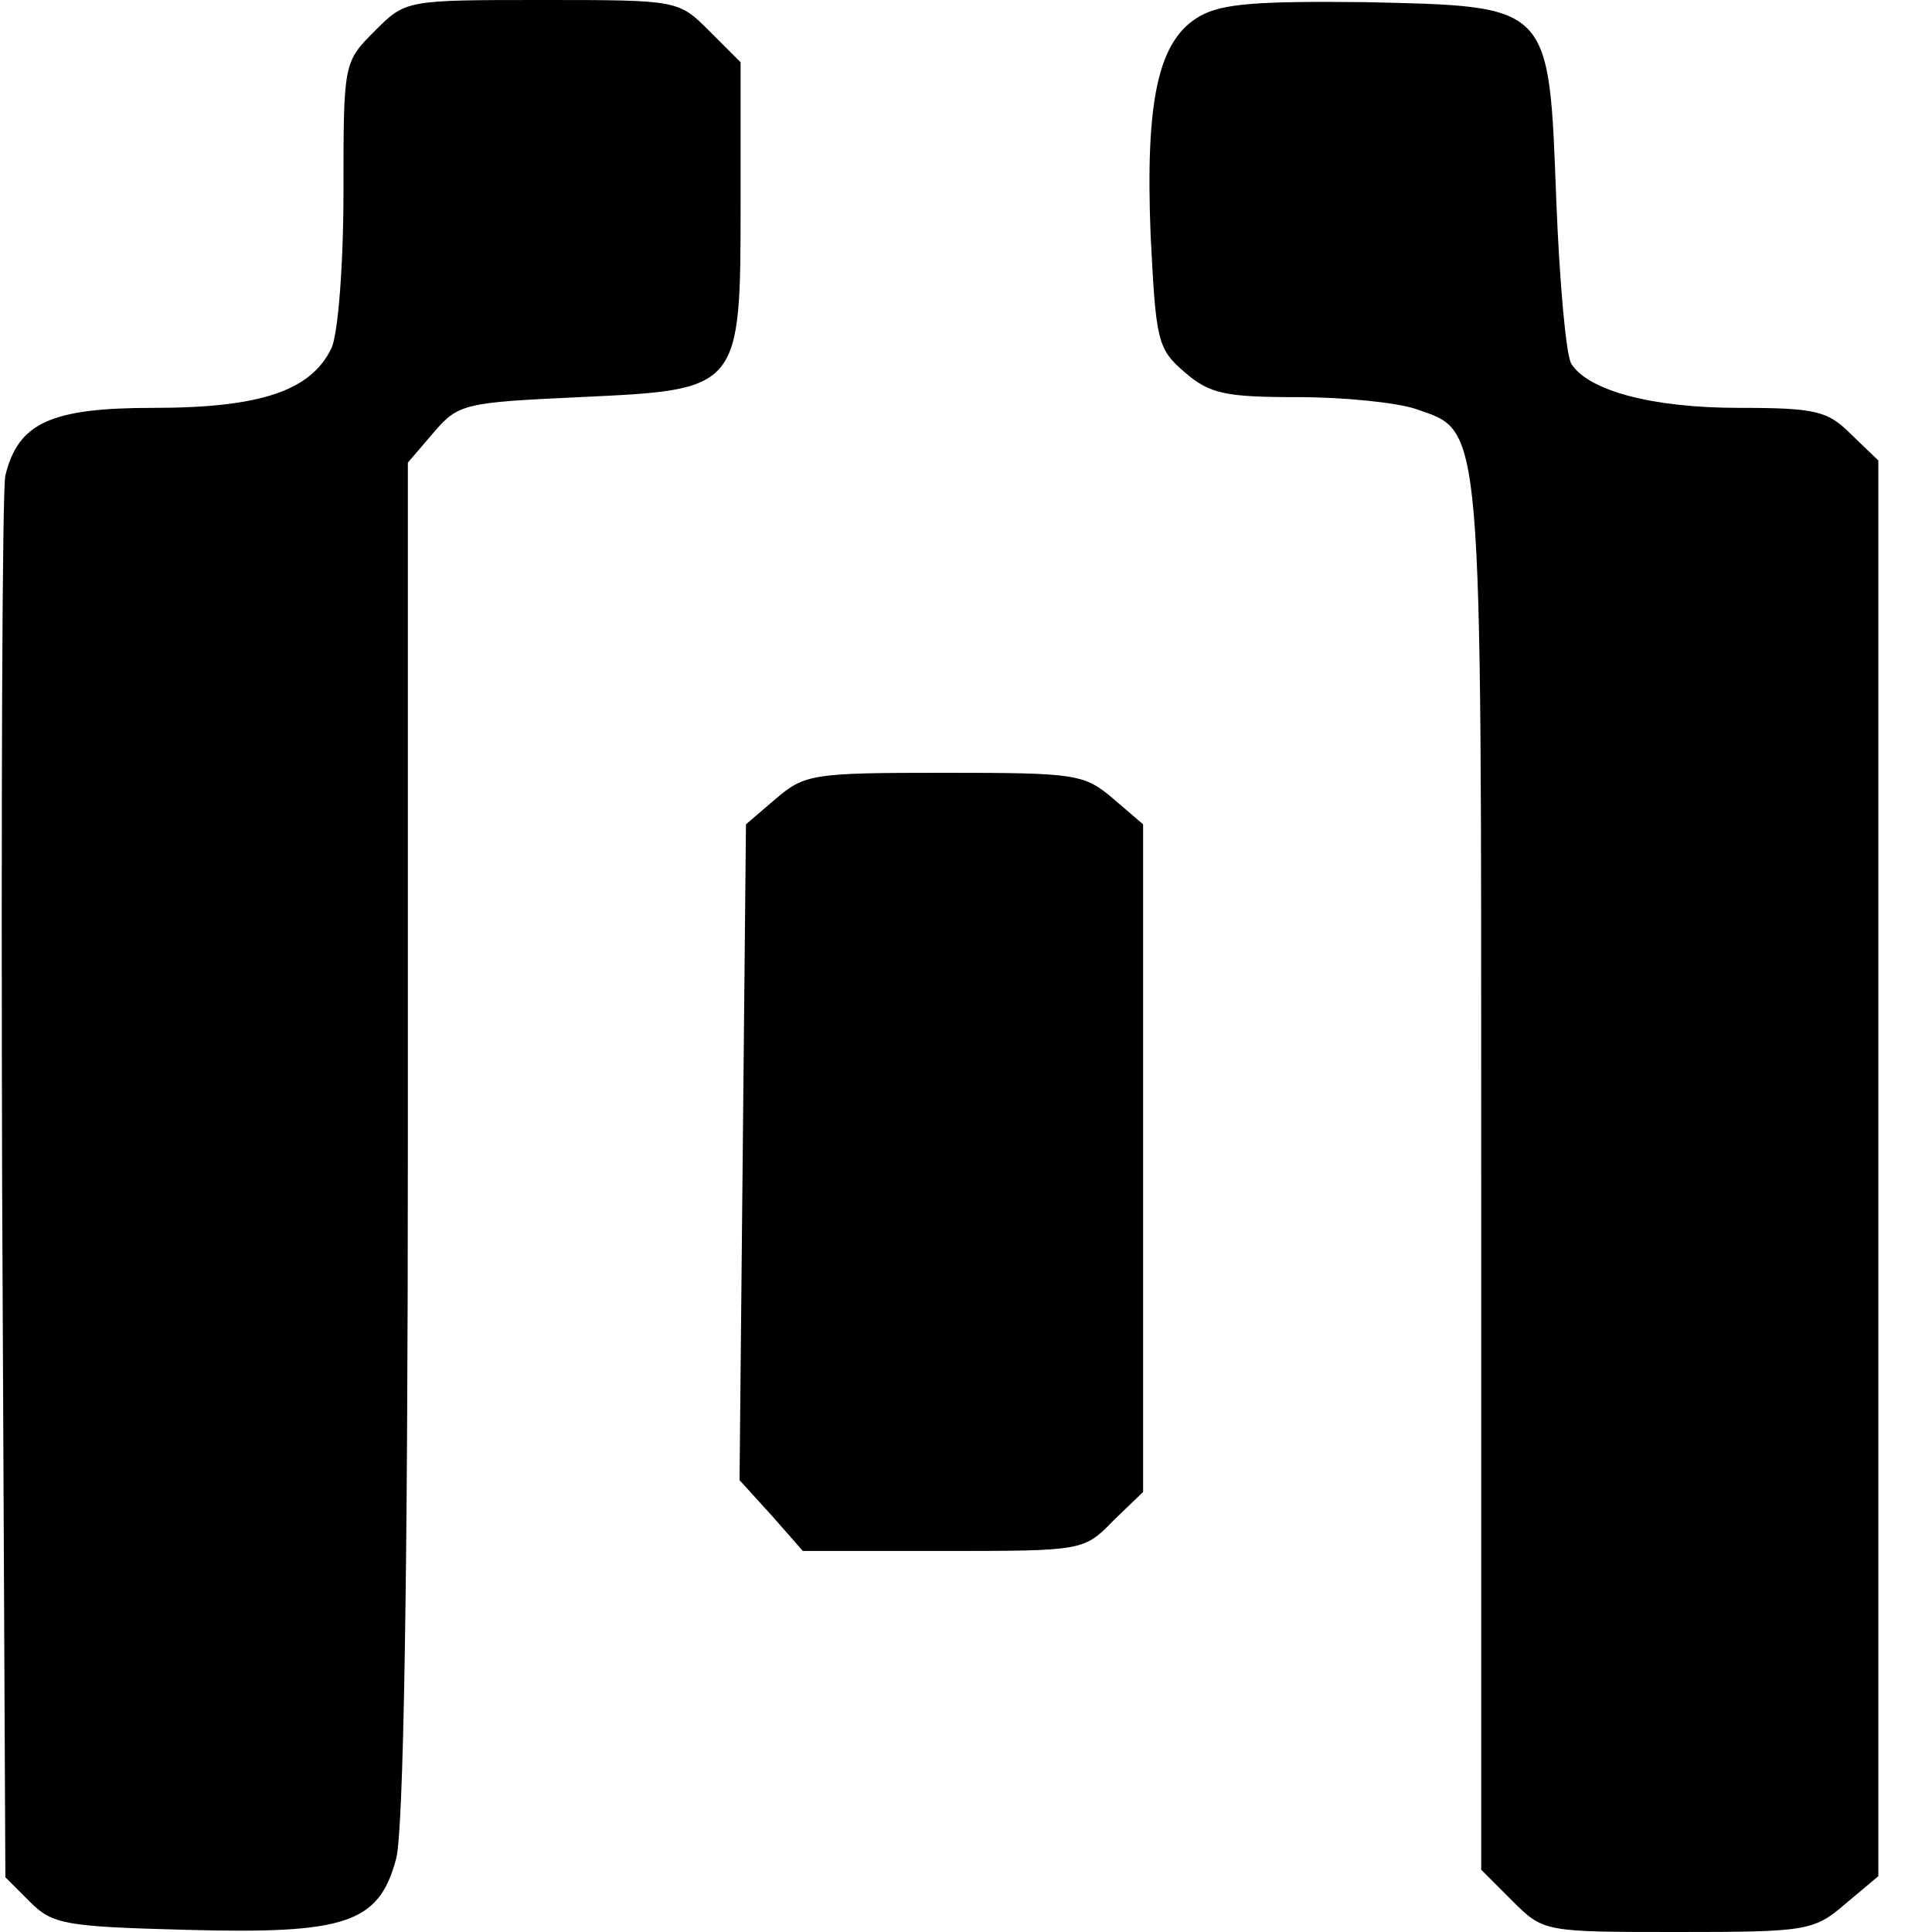
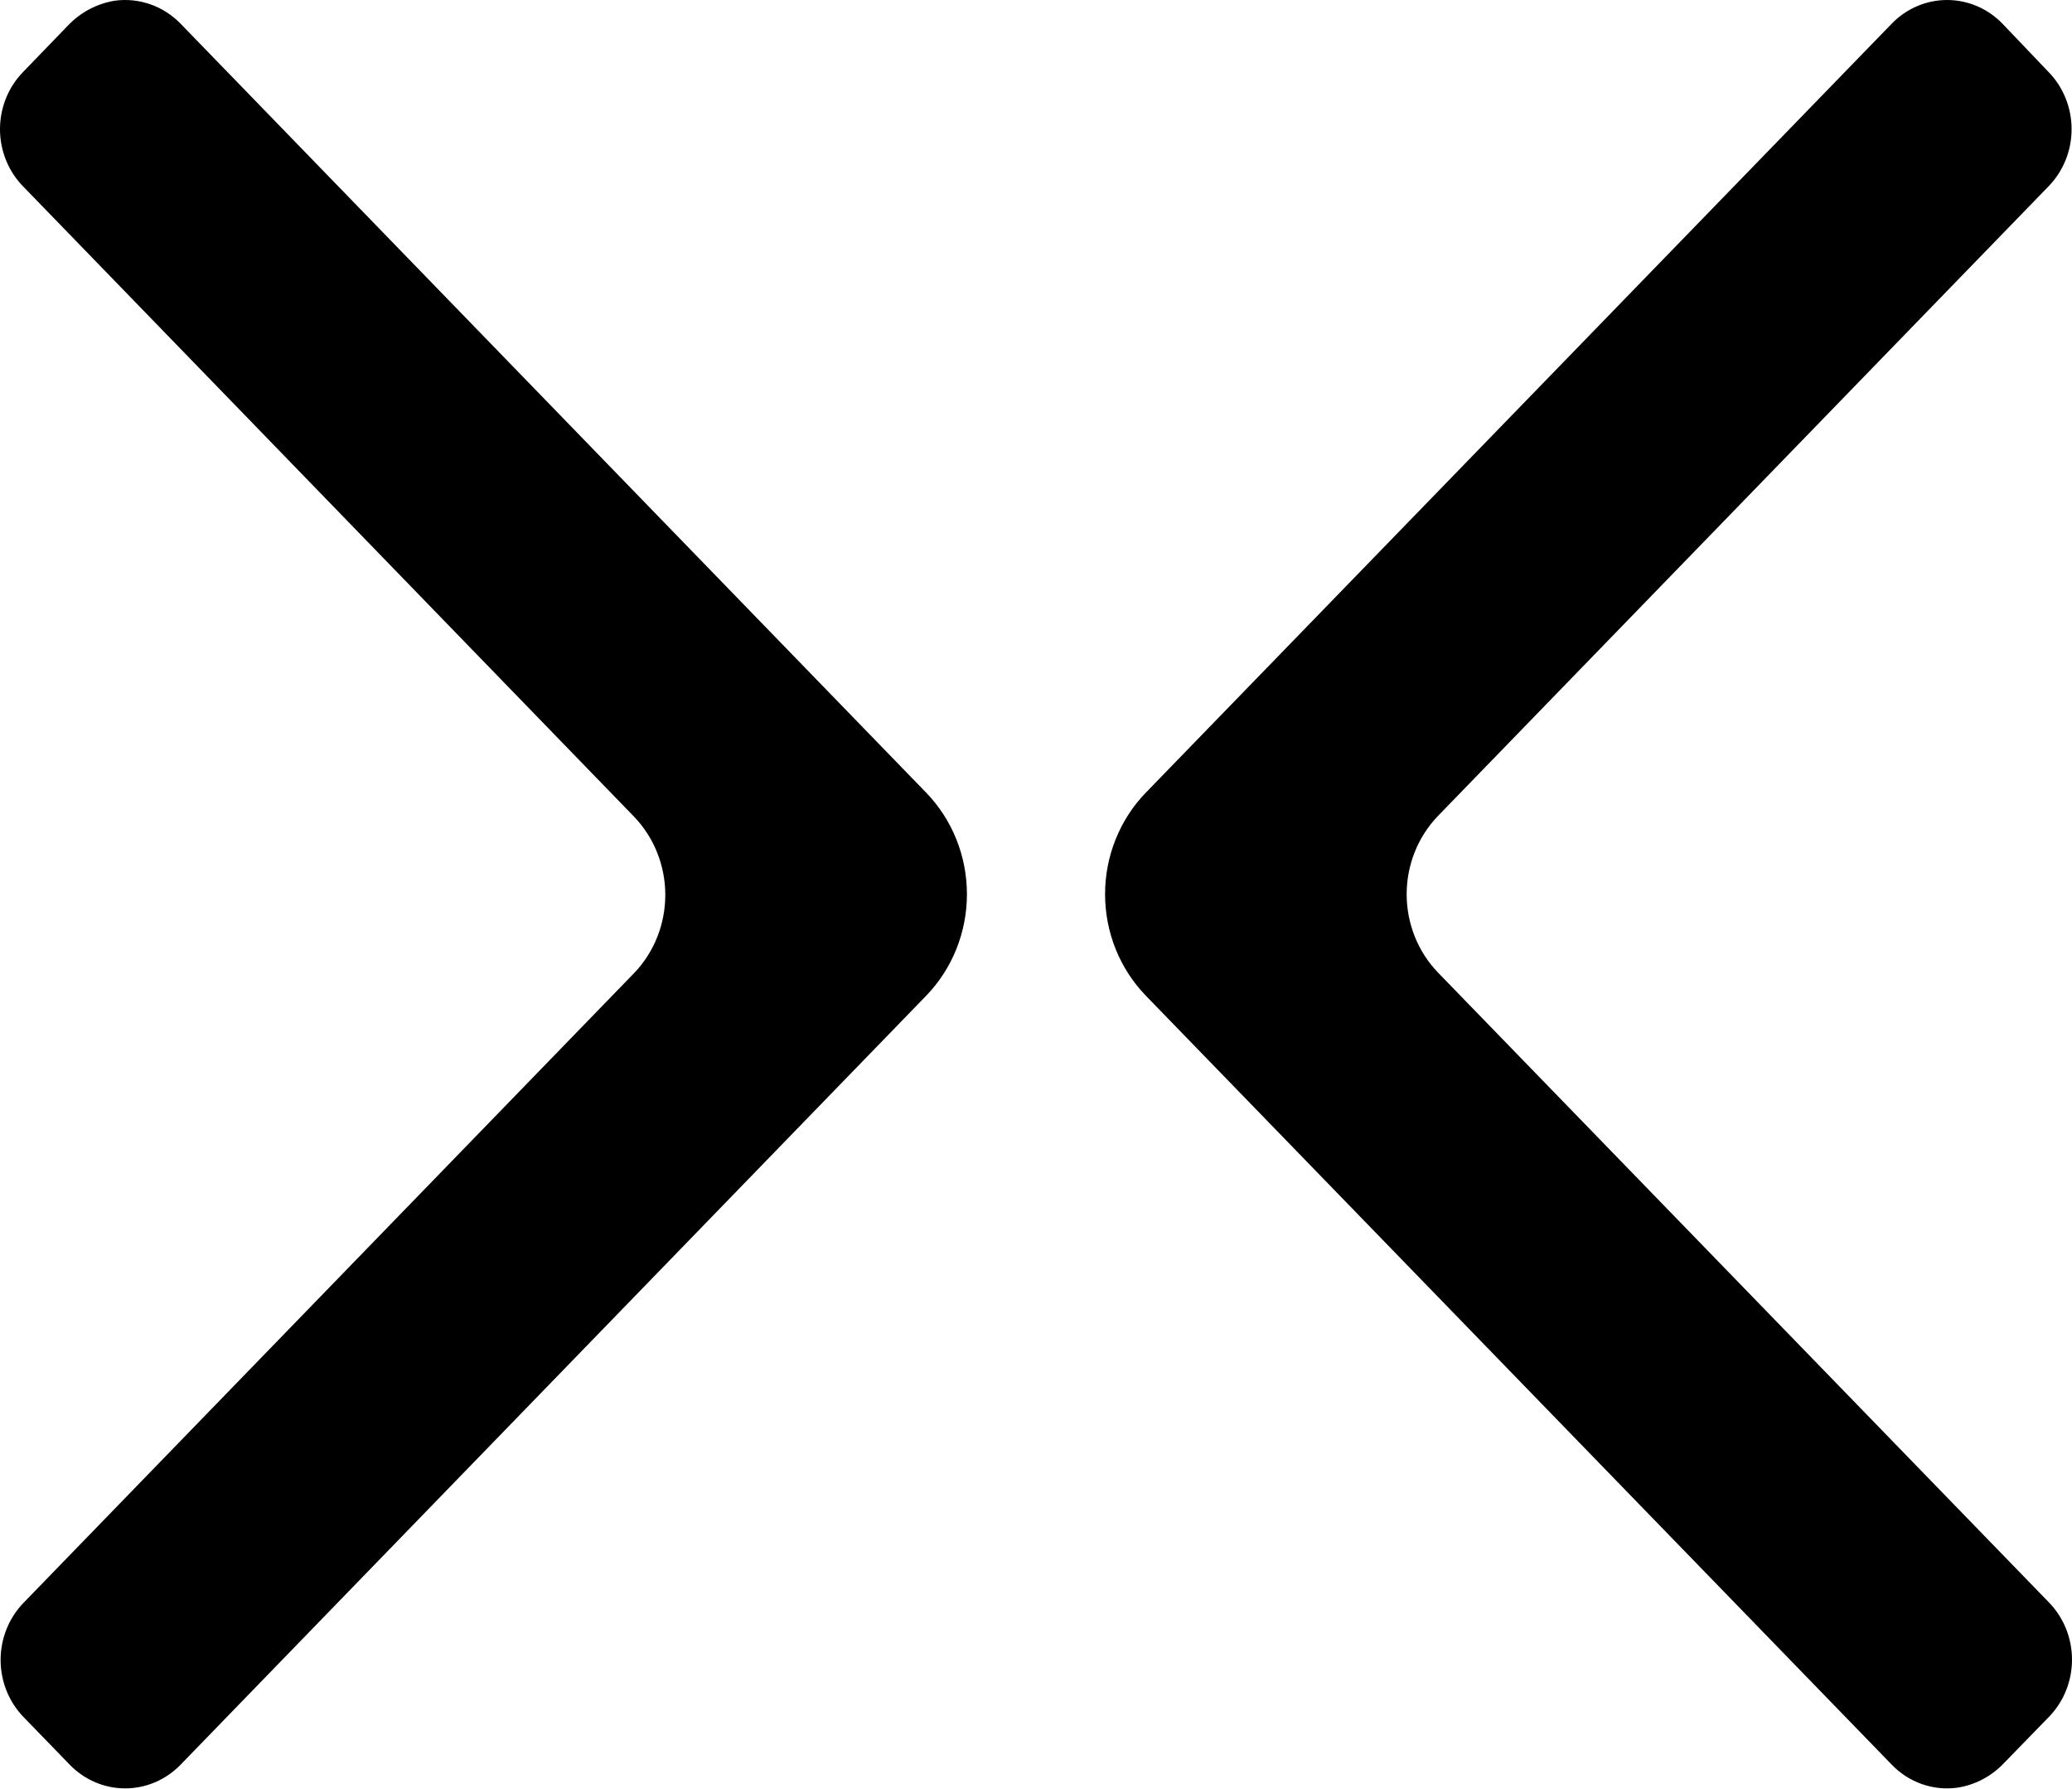
- <svg xmlns="http://www.w3.org/2000/svg" version="1.0" viewBox="0 0 180 180">
-   <path d="M34.9 2.9c-2.9 2.9-2.9 3-2.9 15 0 6.8-.5 13.1-1.1 14.5-1.9 4-6.6 5.6-16.6 5.6C4.7 38 1.7 39.4.5 44.3.2 45.5.1 75.4.2 110.7l.3 64.2 2.3 2.3c2.1 2.1 3.3 2.3 14.6 2.6 14.8.4 17.9-.6 19.5-6.6.7-2.4 1.1-26.2 1.1-66.9V43.1l2.4-2.8c2.3-2.7 2.9-2.8 13.6-3.3 15-.7 15-.6 15-18.2v-13l-2.9-2.9C63.2 0 63.2 0 50.5 0S37.8 0 34.9 2.9zM111.8 1.5c-3.9 2.2-5.1 7.8-4.6 20.4.5 9.8.6 10.6 3.2 12.8 2.3 2 3.8 2.3 10.5 2.3 4.3 0 9.2.5 11 1.1 6.3 2.2 6.1.3 6.1 71.4v64.7l2.9 2.9c2.9 2.9 3 2.9 15.4 2.9 12 0 12.7-.1 15.6-2.6l3.1-2.6V42.9l-2.5-2.4c-2.2-2.2-3.2-2.5-10.5-2.5-8.1 0-14-1.6-15.6-4.1-.5-.8-1.1-7.6-1.4-15.1C144.3.3 144.6.6 127.2.2c-9.8-.1-13.3.1-15.4 1.3zM72.3 74.4l-2.8 2.4-.3 30.6-.3 30.5 3 3.3 2.9 3.3h13.1c12.9 0 13.1 0 15.8-2.8l2.8-2.7V76.8l-2.8-2.4C101 72.1 100.2 72 88 72s-13 .1-15.7 2.4z" />
+ <svg xmlns="http://www.w3.org/2000/svg" width="487.887" height="420.999" viewBox="0 0 487.887 420.999">
+   <g fill="none" fill-rule="evenodd" transform="translate(-12 -46)">
+     <rect width="512" height="512" />
+     <path fill="#000" d="M350.585,274.935 L494.387,423.147 C496.113,424.901 497.488,426.988 498.431,429.29 C499.375,431.592 499.869,434.063 499.887,436.561 C499.903,439.06 499.442,441.537 498.529,443.853 C497.617,446.168 496.271,448.275 494.568,450.053 L484.017,460.891 C481.052,464.093 477.134,466.185 472.886,466.833 C470.08,467.219 467.226,466.93 464.546,465.99 C461.866,465.05 459.434,463.484 457.439,461.414 L281.839,280.428 C278.786,277.287 276.364,273.556 274.711,269.449 C273.058,265.342 272.208,260.939 272.208,256.492 C272.208,252.046 273.058,247.643 274.711,243.536 C276.364,239.429 278.786,235.698 281.839,232.557 L457.439,51.571 C459.15,49.805 461.182,48.404 463.419,47.448 C465.655,46.492 468.053,46 470.474,46 C472.896,46 475.293,46.492 477.53,47.448 C479.767,48.404 481.799,49.805 483.509,51.571 L494.387,62.969 C496.1,64.732 497.46,66.826 498.387,69.132 C499.315,71.437 499.792,73.908 499.792,76.404 C499.792,78.899 499.315,81.371 498.387,83.676 C497.46,85.981 496.1,88.075 494.387,89.839 L350.585,238.087 C345.869,242.987 343.223,249.609 343.223,256.511 C343.223,263.413 345.869,270.035 350.585,274.935 Z M161.295,238.245 L17.55,89.994 C15.805,88.238 14.417,86.142 13.464,83.829 C12.511,81.515 12.014,79.029 12,76.516 C11.987,74.002 12.458,71.511 13.386,69.186 C14.313,66.862 15.679,64.751 17.405,62.975 L27.915,52.1 C30.909,48.917 34.829,46.831 39.079,46.158 C41.883,45.783 44.733,46.077 47.41,47.017 C50.087,47.956 52.519,49.516 54.519,51.577 L230.051,232.565 C233.103,235.706 235.525,239.437 237.177,243.544 C238.829,247.651 239.679,252.054 239.679,256.501 C239.679,260.947 238.829,265.35 237.177,269.457 C235.525,273.564 233.103,277.296 230.051,280.437 L54.519,461.425 C52.806,463.192 50.772,464.594 48.533,465.55 C46.294,466.507 43.894,466.999 41.471,466.999 C39.048,466.999 36.648,466.507 34.409,465.55 C32.17,464.594 30.136,463.192 28.423,461.425 L17.55,450.213 C15.836,448.447 14.476,446.35 13.548,444.041 C12.621,441.733 12.143,439.258 12.143,436.76 C12.143,434.261 12.621,431.787 13.548,429.478 C14.476,427.17 15.836,425.073 17.55,423.306 L161.295,275.093 C166.01,270.193 168.655,263.571 168.655,256.669 C168.655,249.767 166.01,243.145 161.295,238.245 Z" />
+   </g>
</svg>
